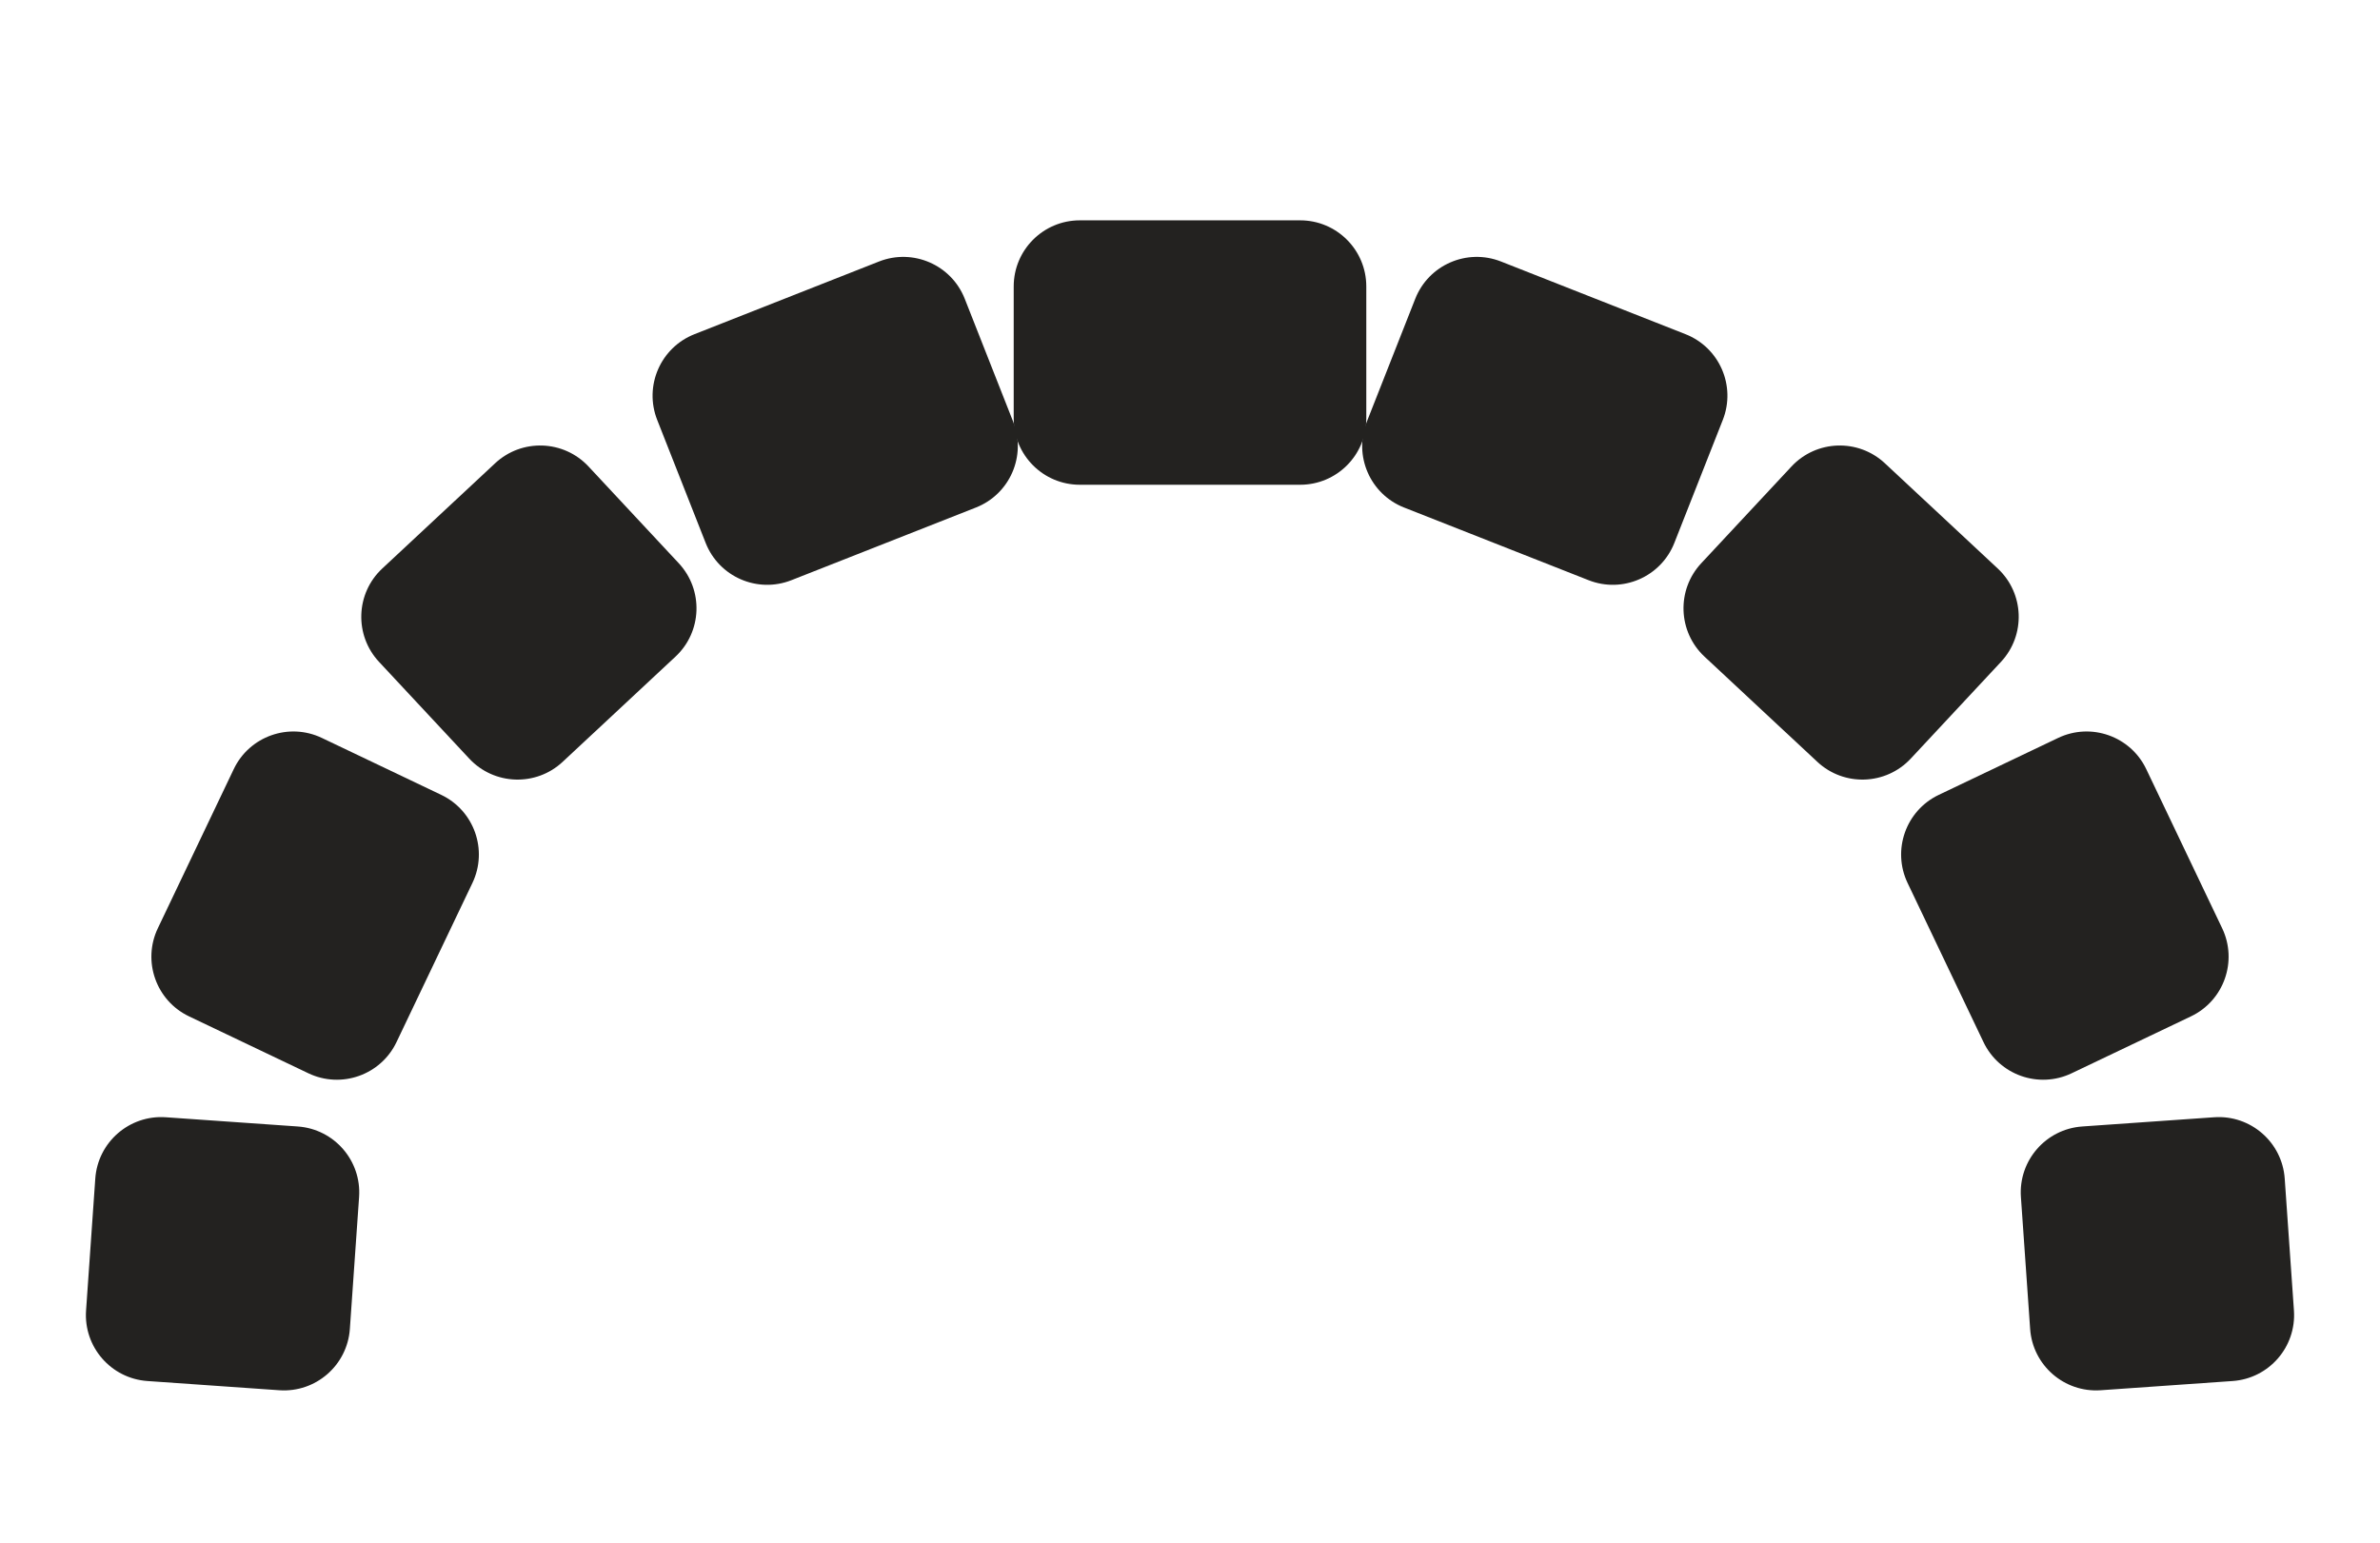
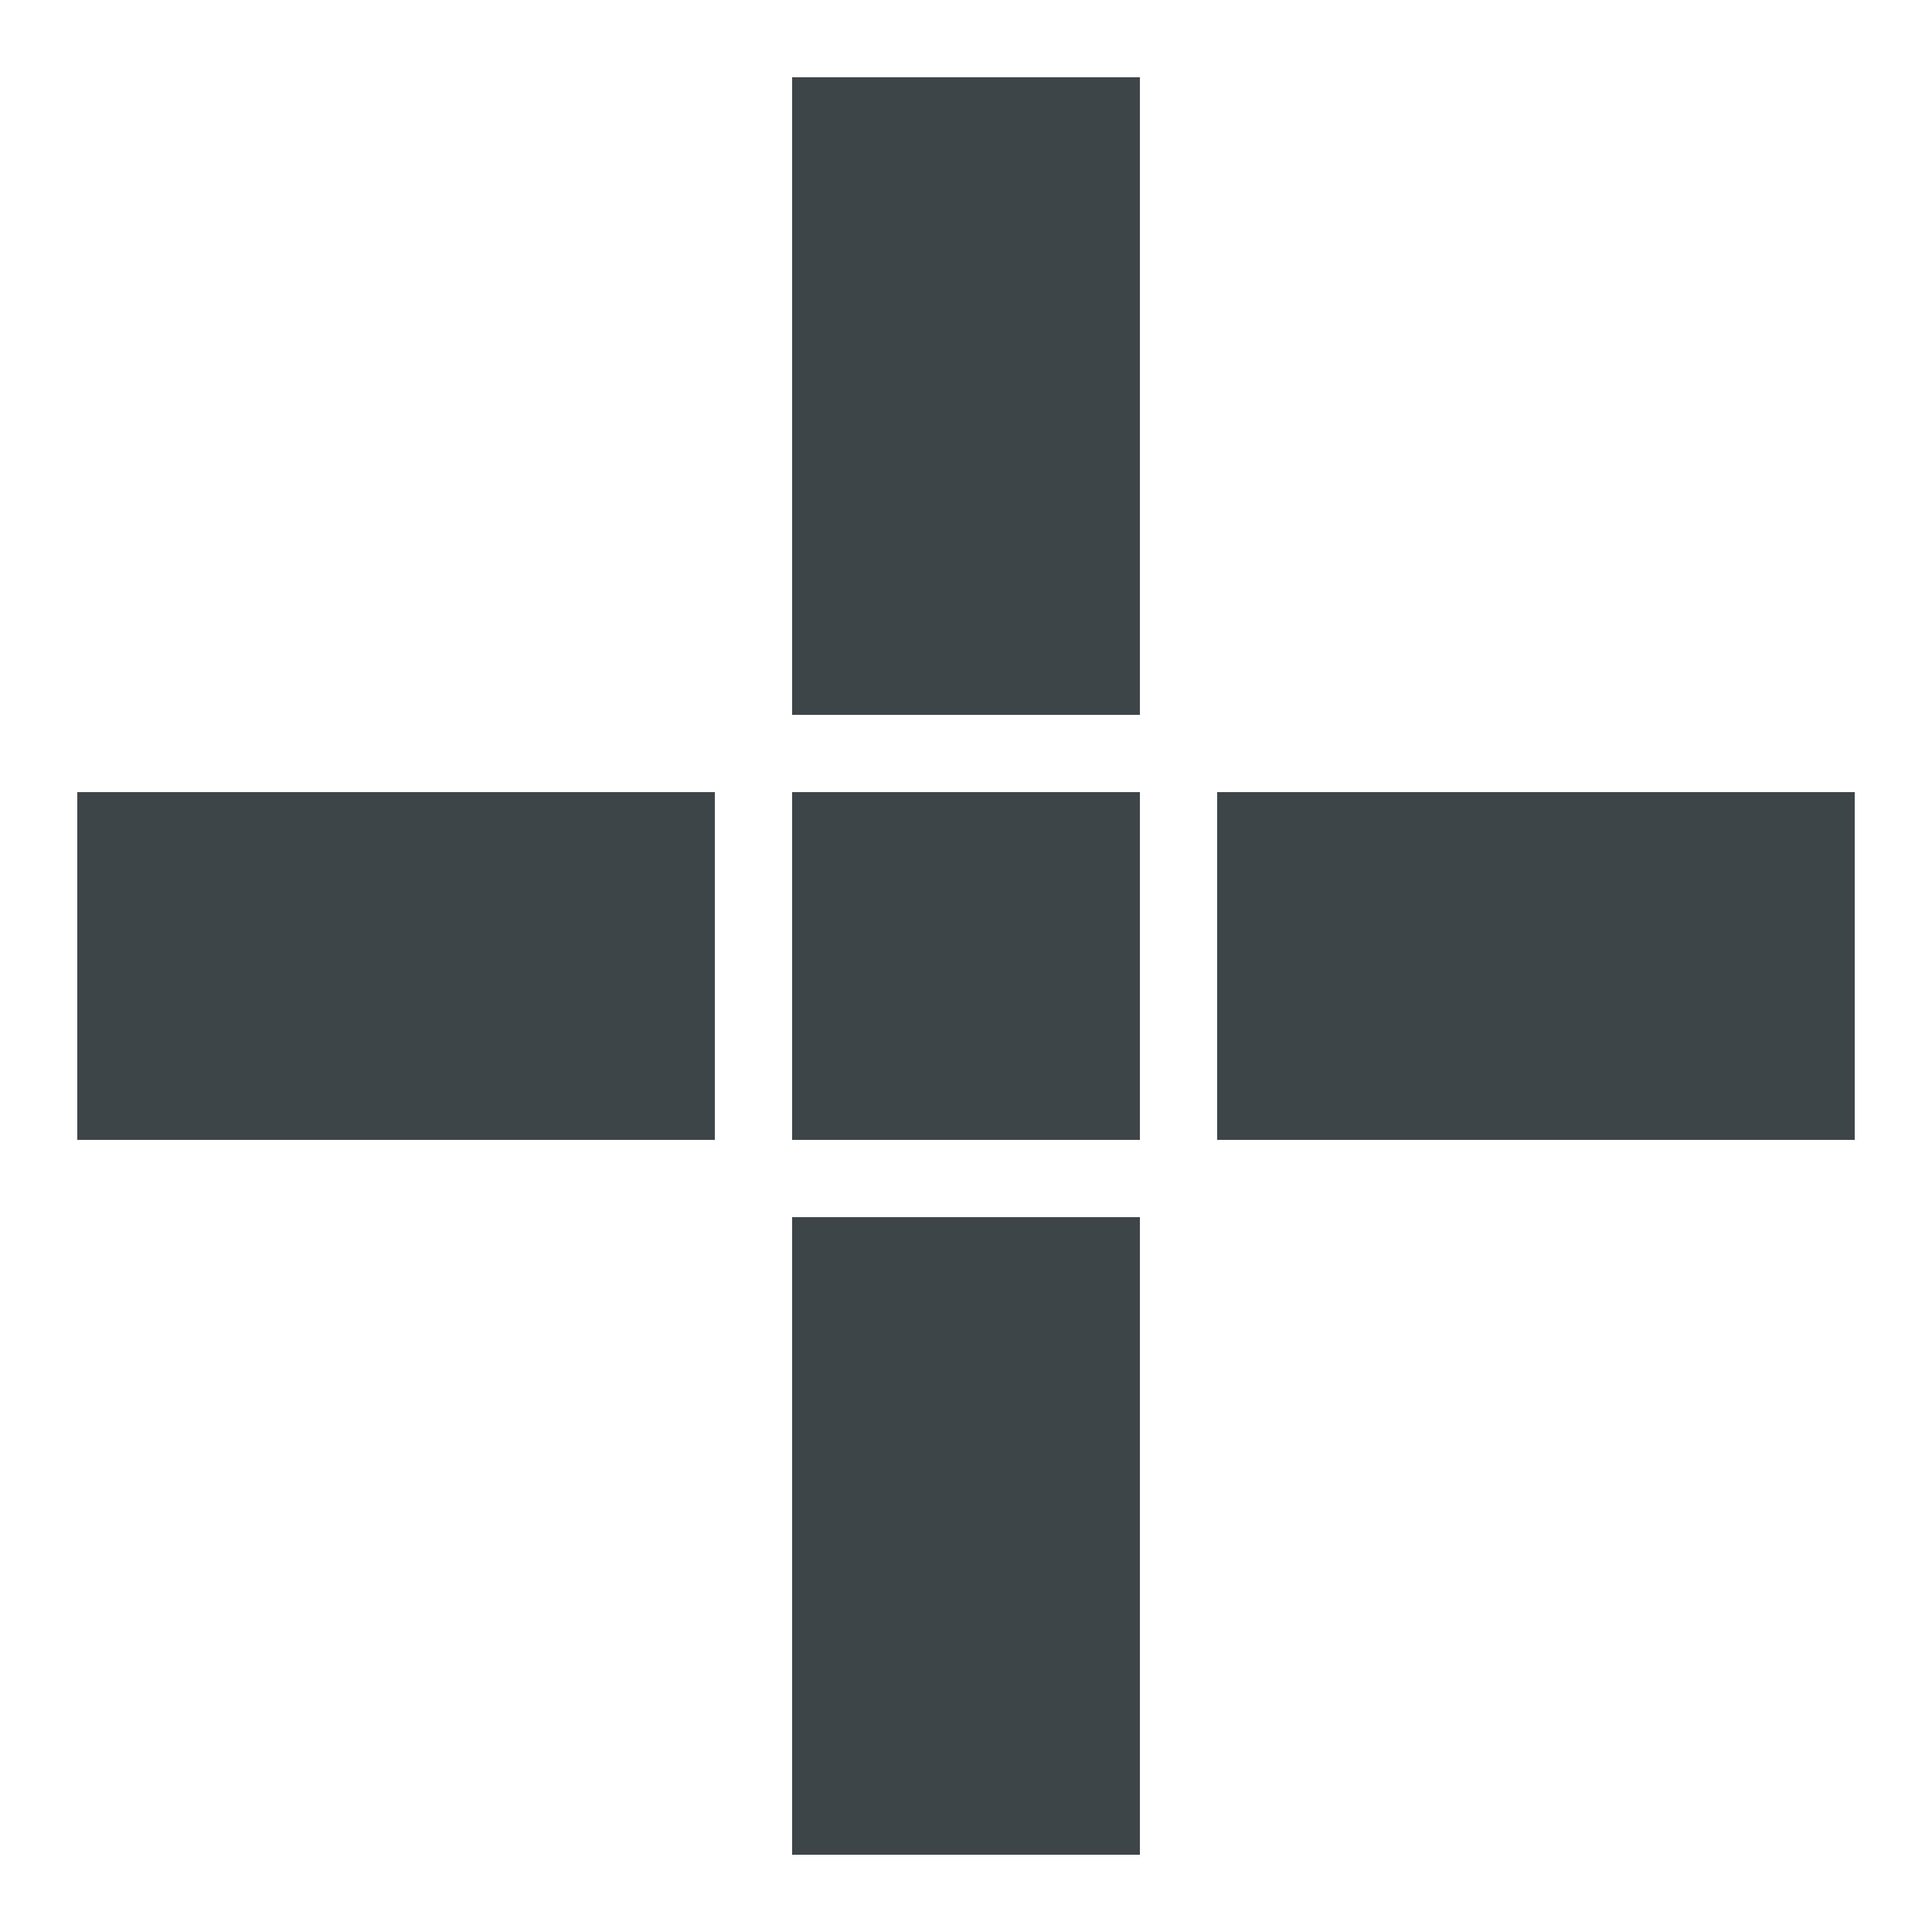
- <svg xmlns="http://www.w3.org/2000/svg" viewBox="0 0 108 70" width="108" height="70">
-   <g transform="translate(0 0) scale(1)">
-     <g transform="translate(-6 -20)">
-       <rect x="-6.0" y="-6.0" width="12" height="12" rx="3" fill="#232220" transform="translate(16.1 76.9) rotate(274.0)" />
-       <rect x="-7.0" y="-6.0" width="14" height="12" rx="3" fill="#232220" transform="translate(20.3 61.1) rotate(295.5)" />
-       <rect x="-6.5" y="-6.0" width="13" height="12" rx="3" fill="#232220" transform="translate(30.0 47.8) rotate(317.0)" />
-       <rect x="-7.5" y="-6.0" width="15" height="12" rx="3" fill="#232220" transform="translate(43.9 39.1) rotate(338.5)" />
-       <rect x="-8.0" y="-6.0" width="16" height="12" rx="3" fill="#232220" transform="translate(60.0 36.0) rotate(360.0)" />
-       <rect x="-7.5" y="-6.0" width="15" height="12" rx="3" fill="#232220" transform="translate(76.1 39.1) rotate(381.5)" />
-       <rect x="-6.5" y="-6.0" width="13" height="12" rx="3" fill="#232220" transform="translate(90.0 47.8) rotate(403.0)" />
-       <rect x="-7.0" y="-6.0" width="14" height="12" rx="3" fill="#232220" transform="translate(99.7 61.1) rotate(424.5)" />
-       <rect x="-6.0" y="-6.0" width="12" height="12" rx="3" fill="#232220" transform="translate(103.9 76.9) rotate(446.0)" />
-     </g>
+ <svg xmlns="http://www.w3.org/2000/svg" viewBox="0 0 100 100" role="img" aria-label="Bield mark">
+   <g fill="#3E4548">
+     <rect x="41" y="41" width="18" height="18" />
+     <rect x="41" y="4" width="18" height="33" />
+     <rect x="41" y="63" width="18" height="33" />
+     <rect x="4" y="41" width="33" height="18" />
+     <rect x="63" y="41" width="33" height="18" />
  </g>
</svg>
